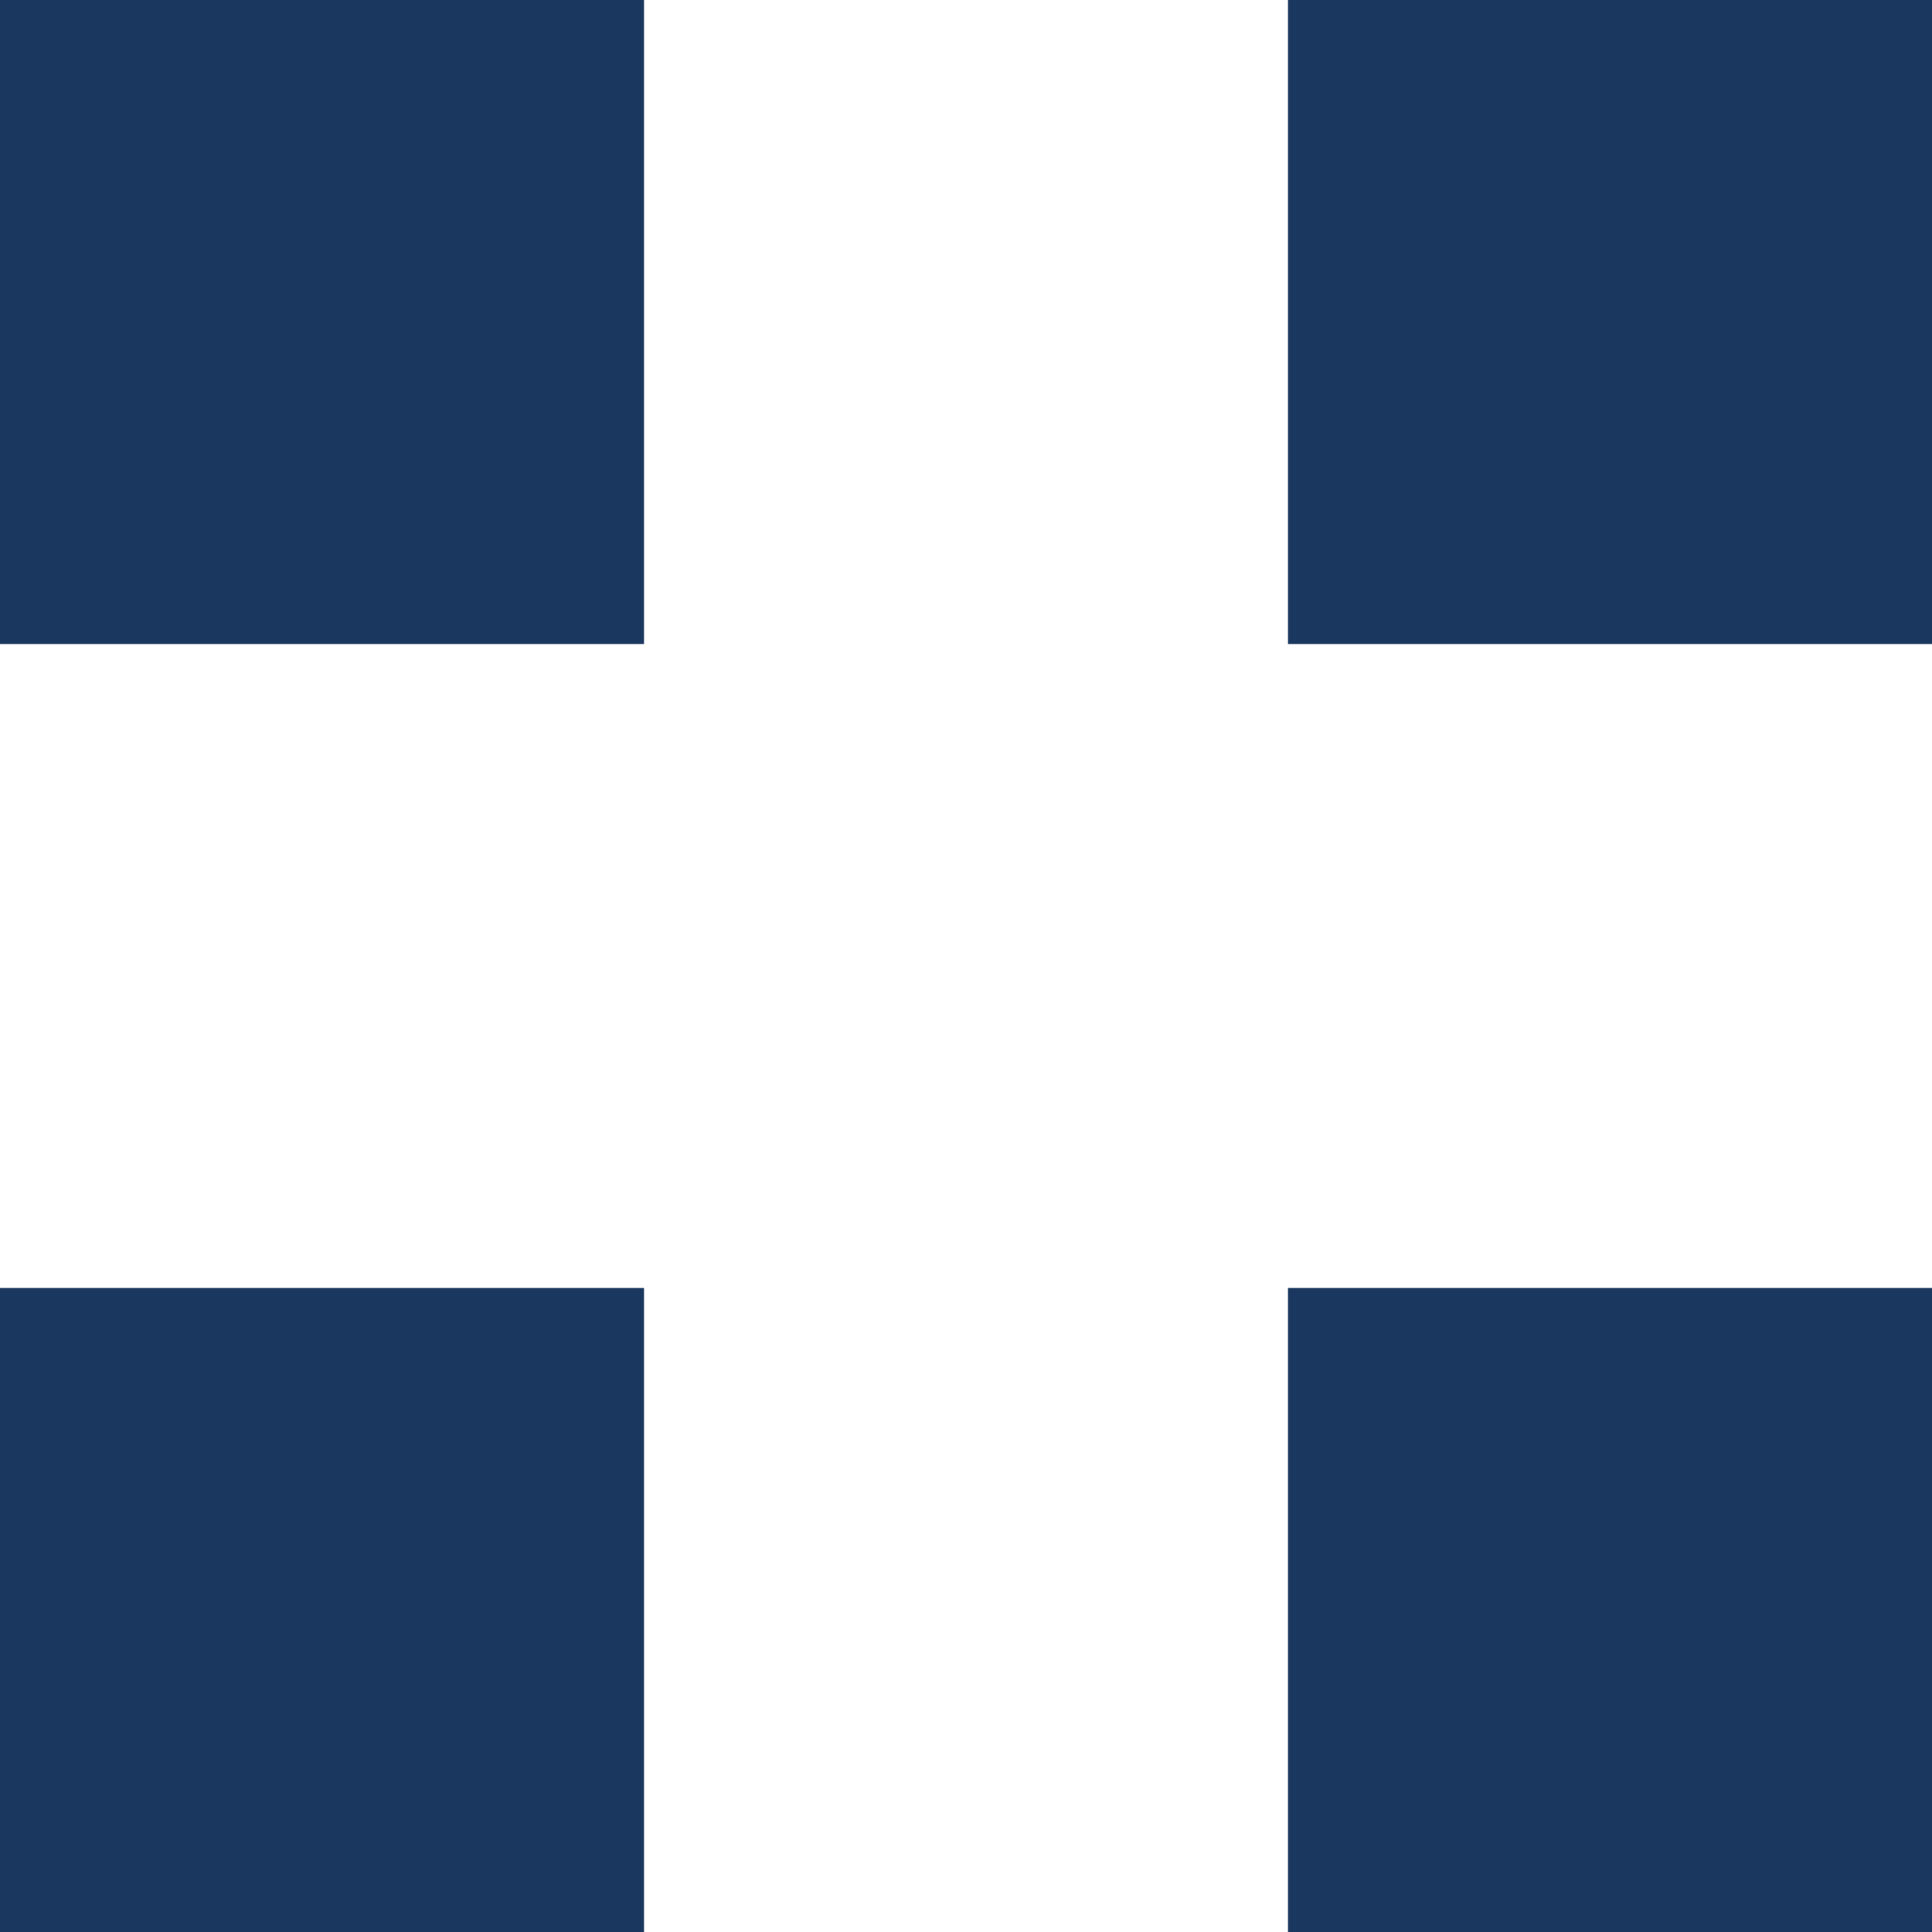
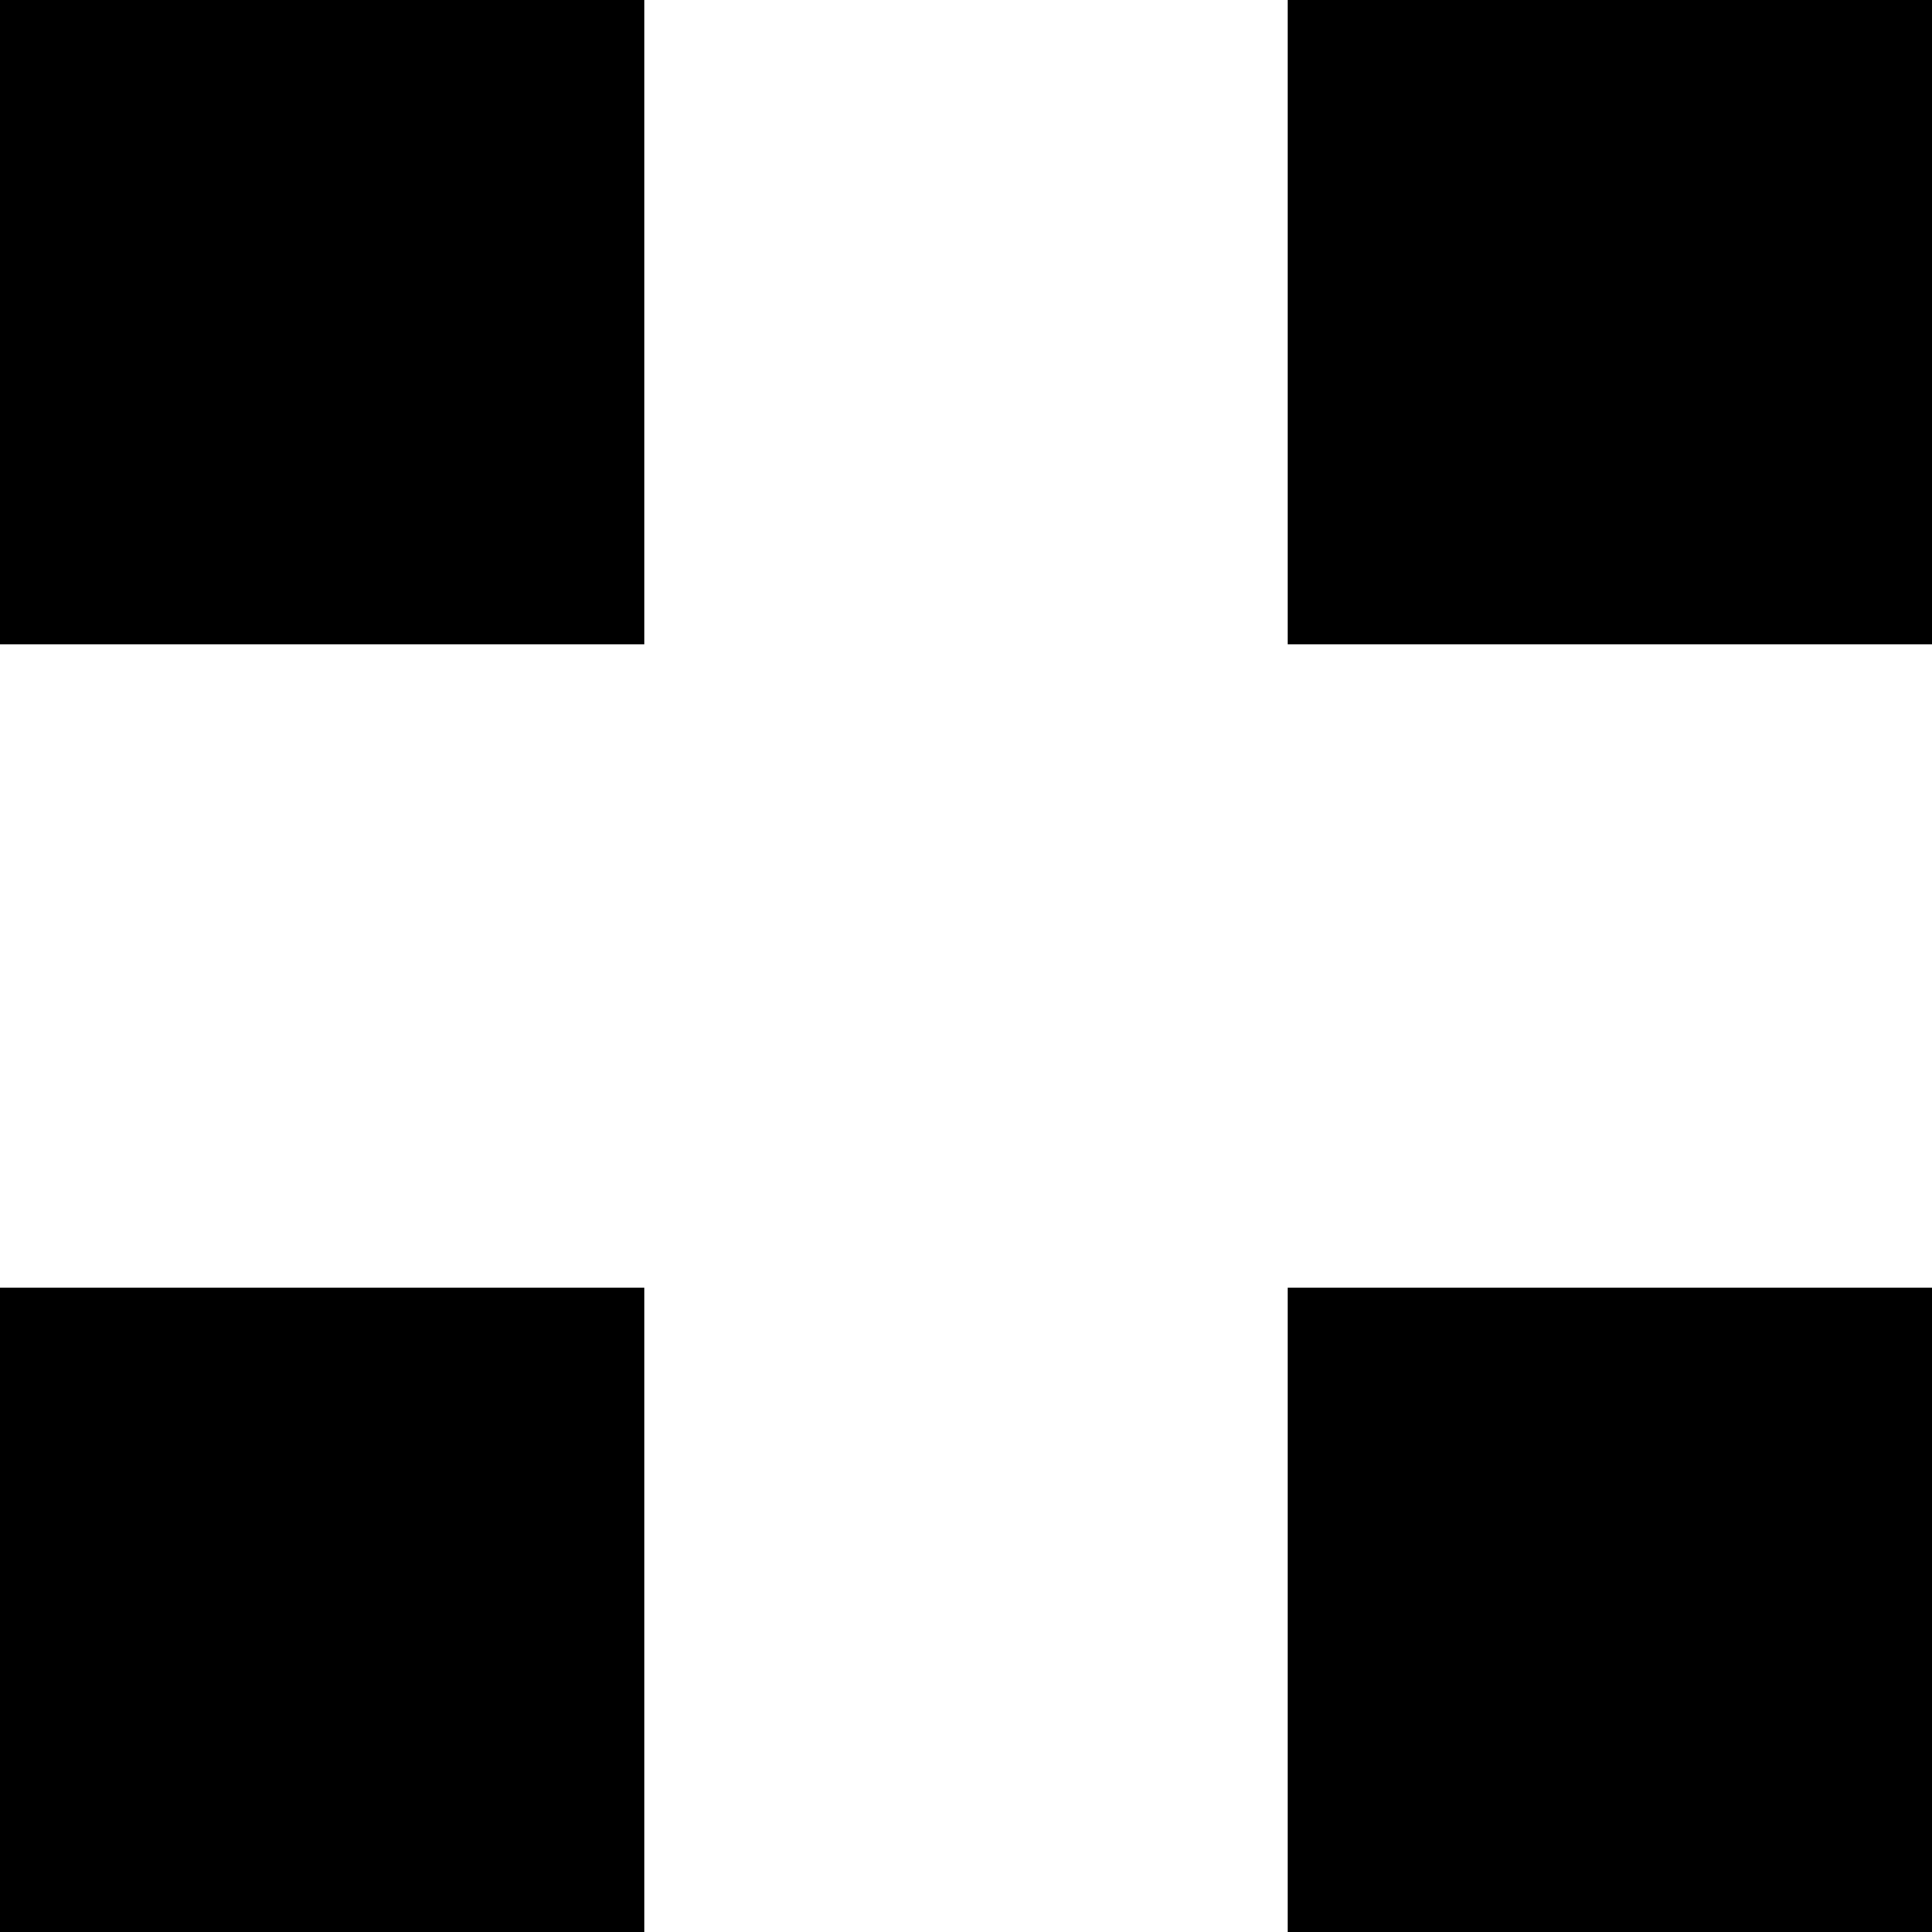
<svg xmlns="http://www.w3.org/2000/svg" width="12" height="12" viewBox="0 0 12 12" fill="none">
-   <rect width="4" height="4" fill="#1A3760" />
-   <rect x="8" width="4" height="4" fill="#1A3760" />
-   <rect y="8" width="4" height="4" fill="#1A3760" />
-   <rect x="8" y="8" width="4" height="4" fill="#1A3760" />
+   <rect width="4" height="4" fill="black" />
+   <rect x="8" width="4" height="4" fill="black" />
+   <rect y="8" width="4" height="4" fill="black" />
+   <rect x="8" y="8" width="4" height="4" fill="black" />
</svg>
